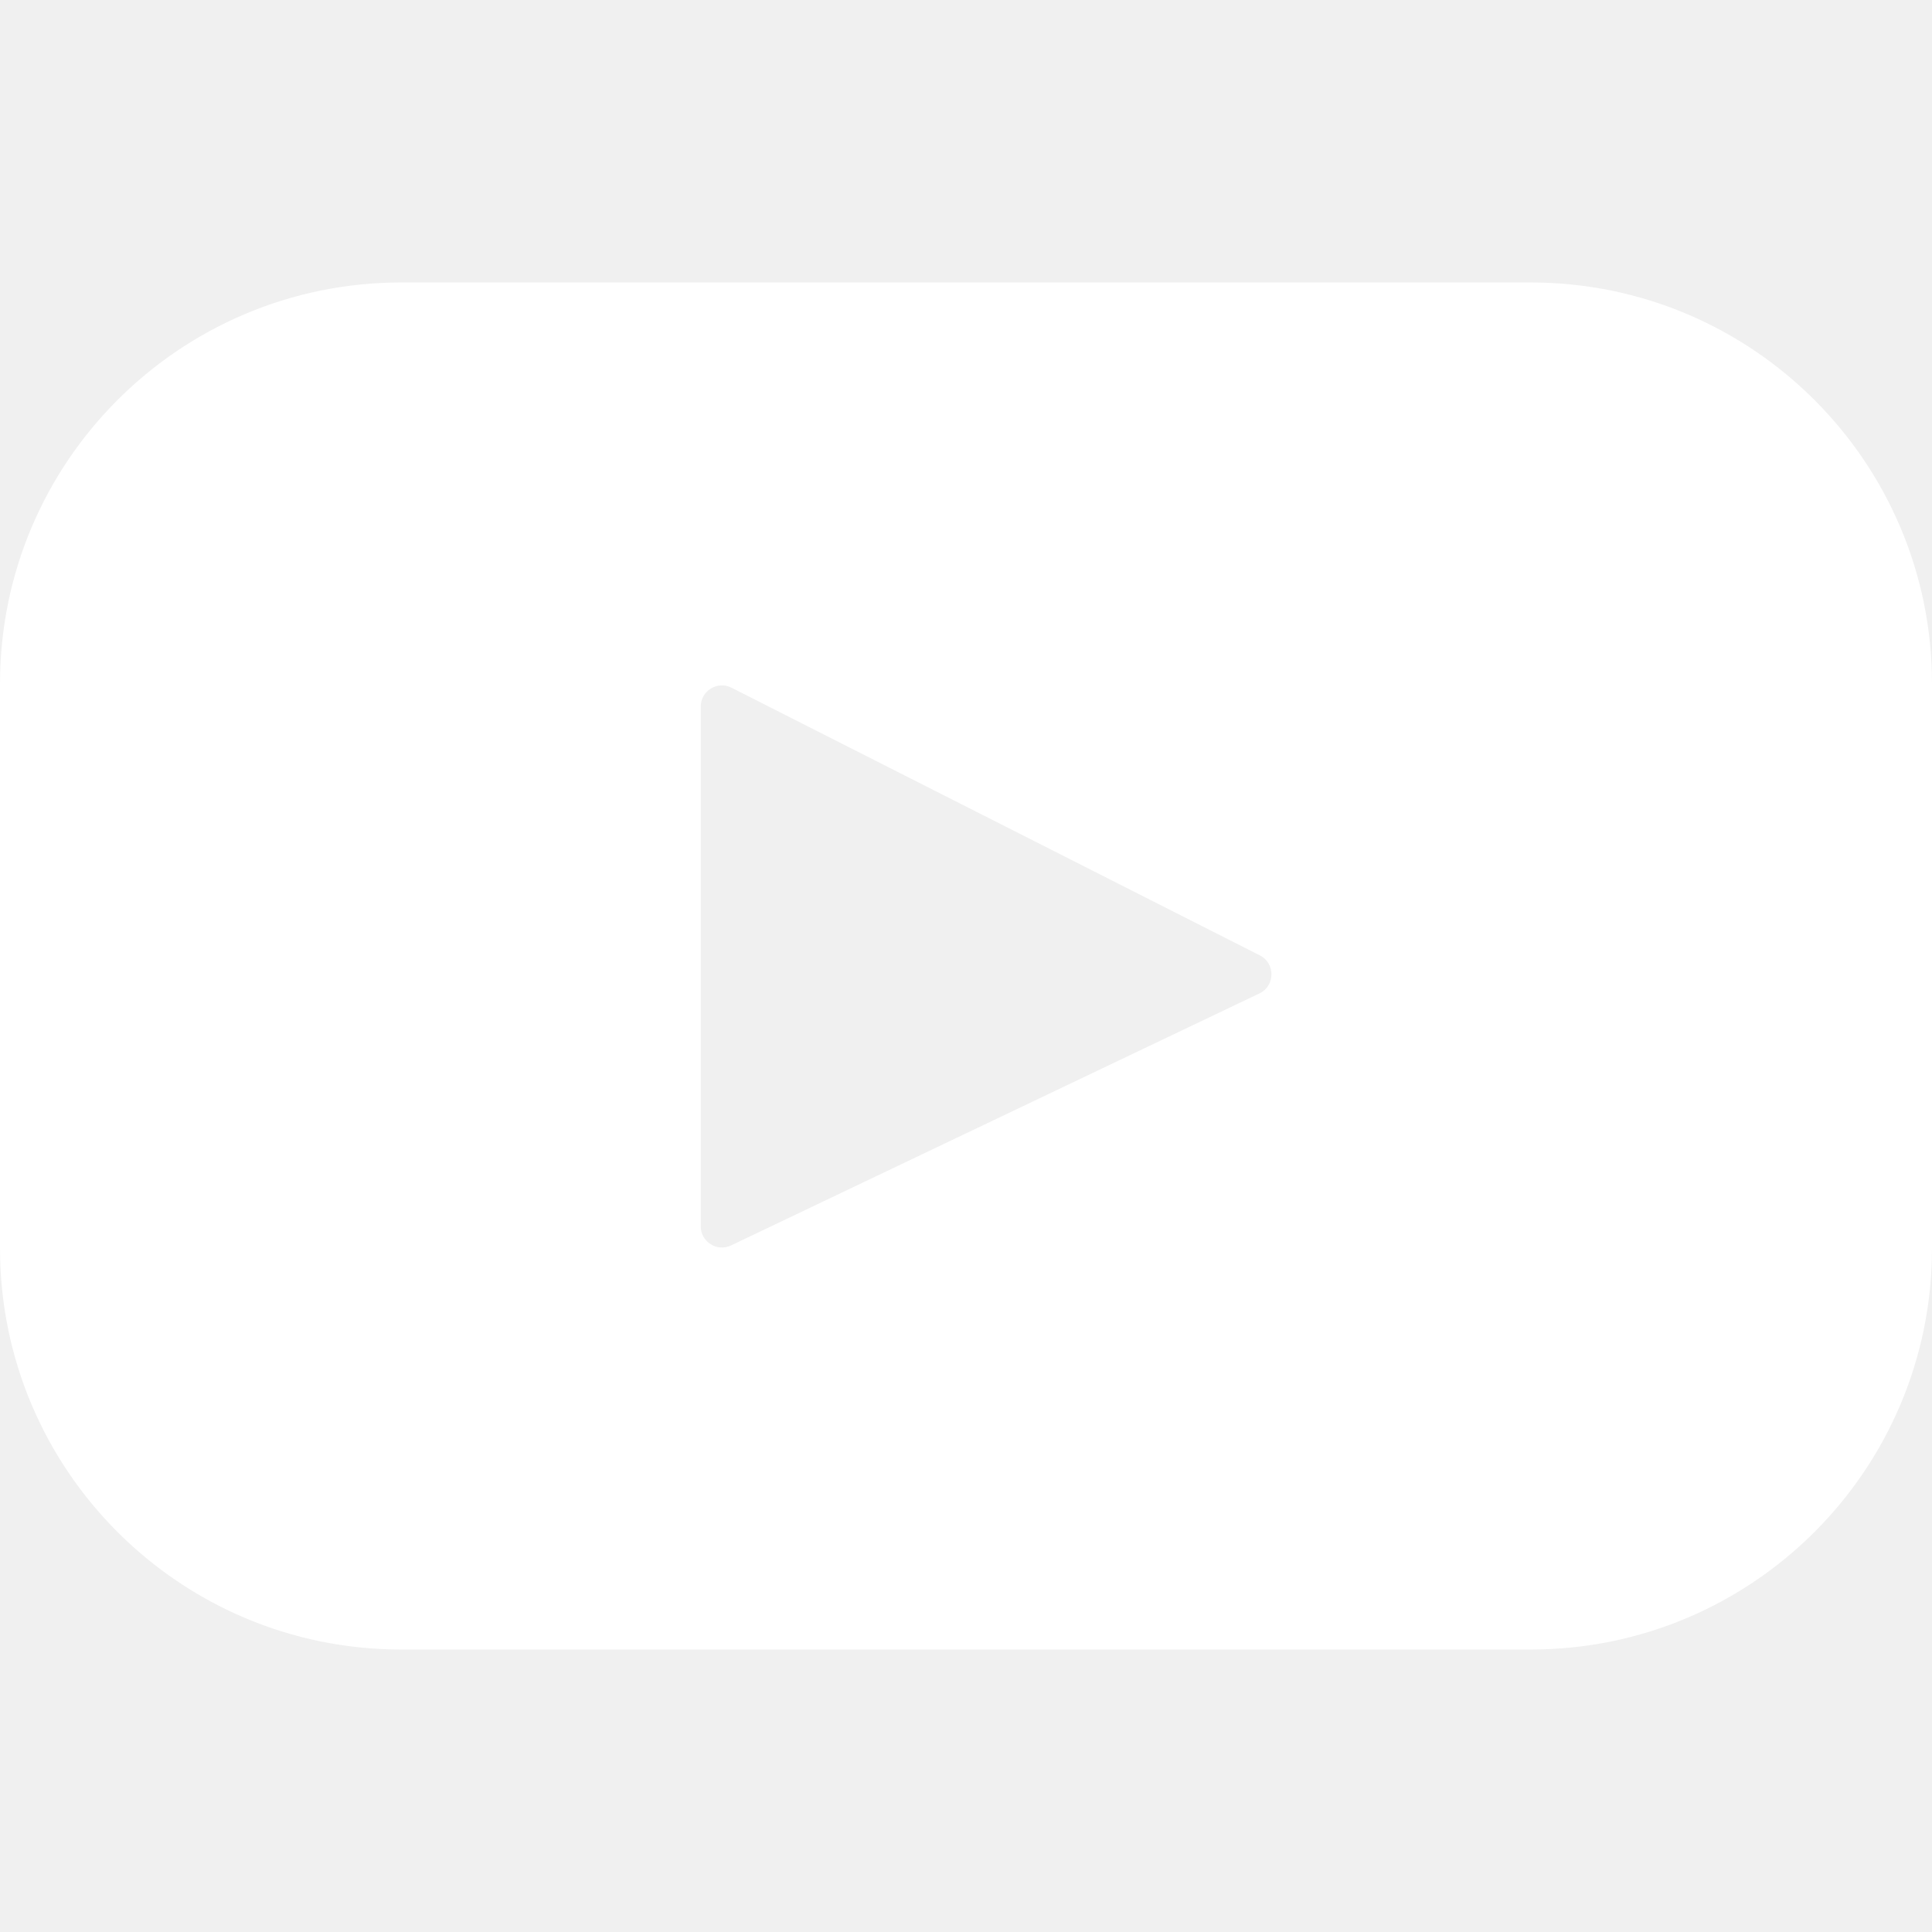
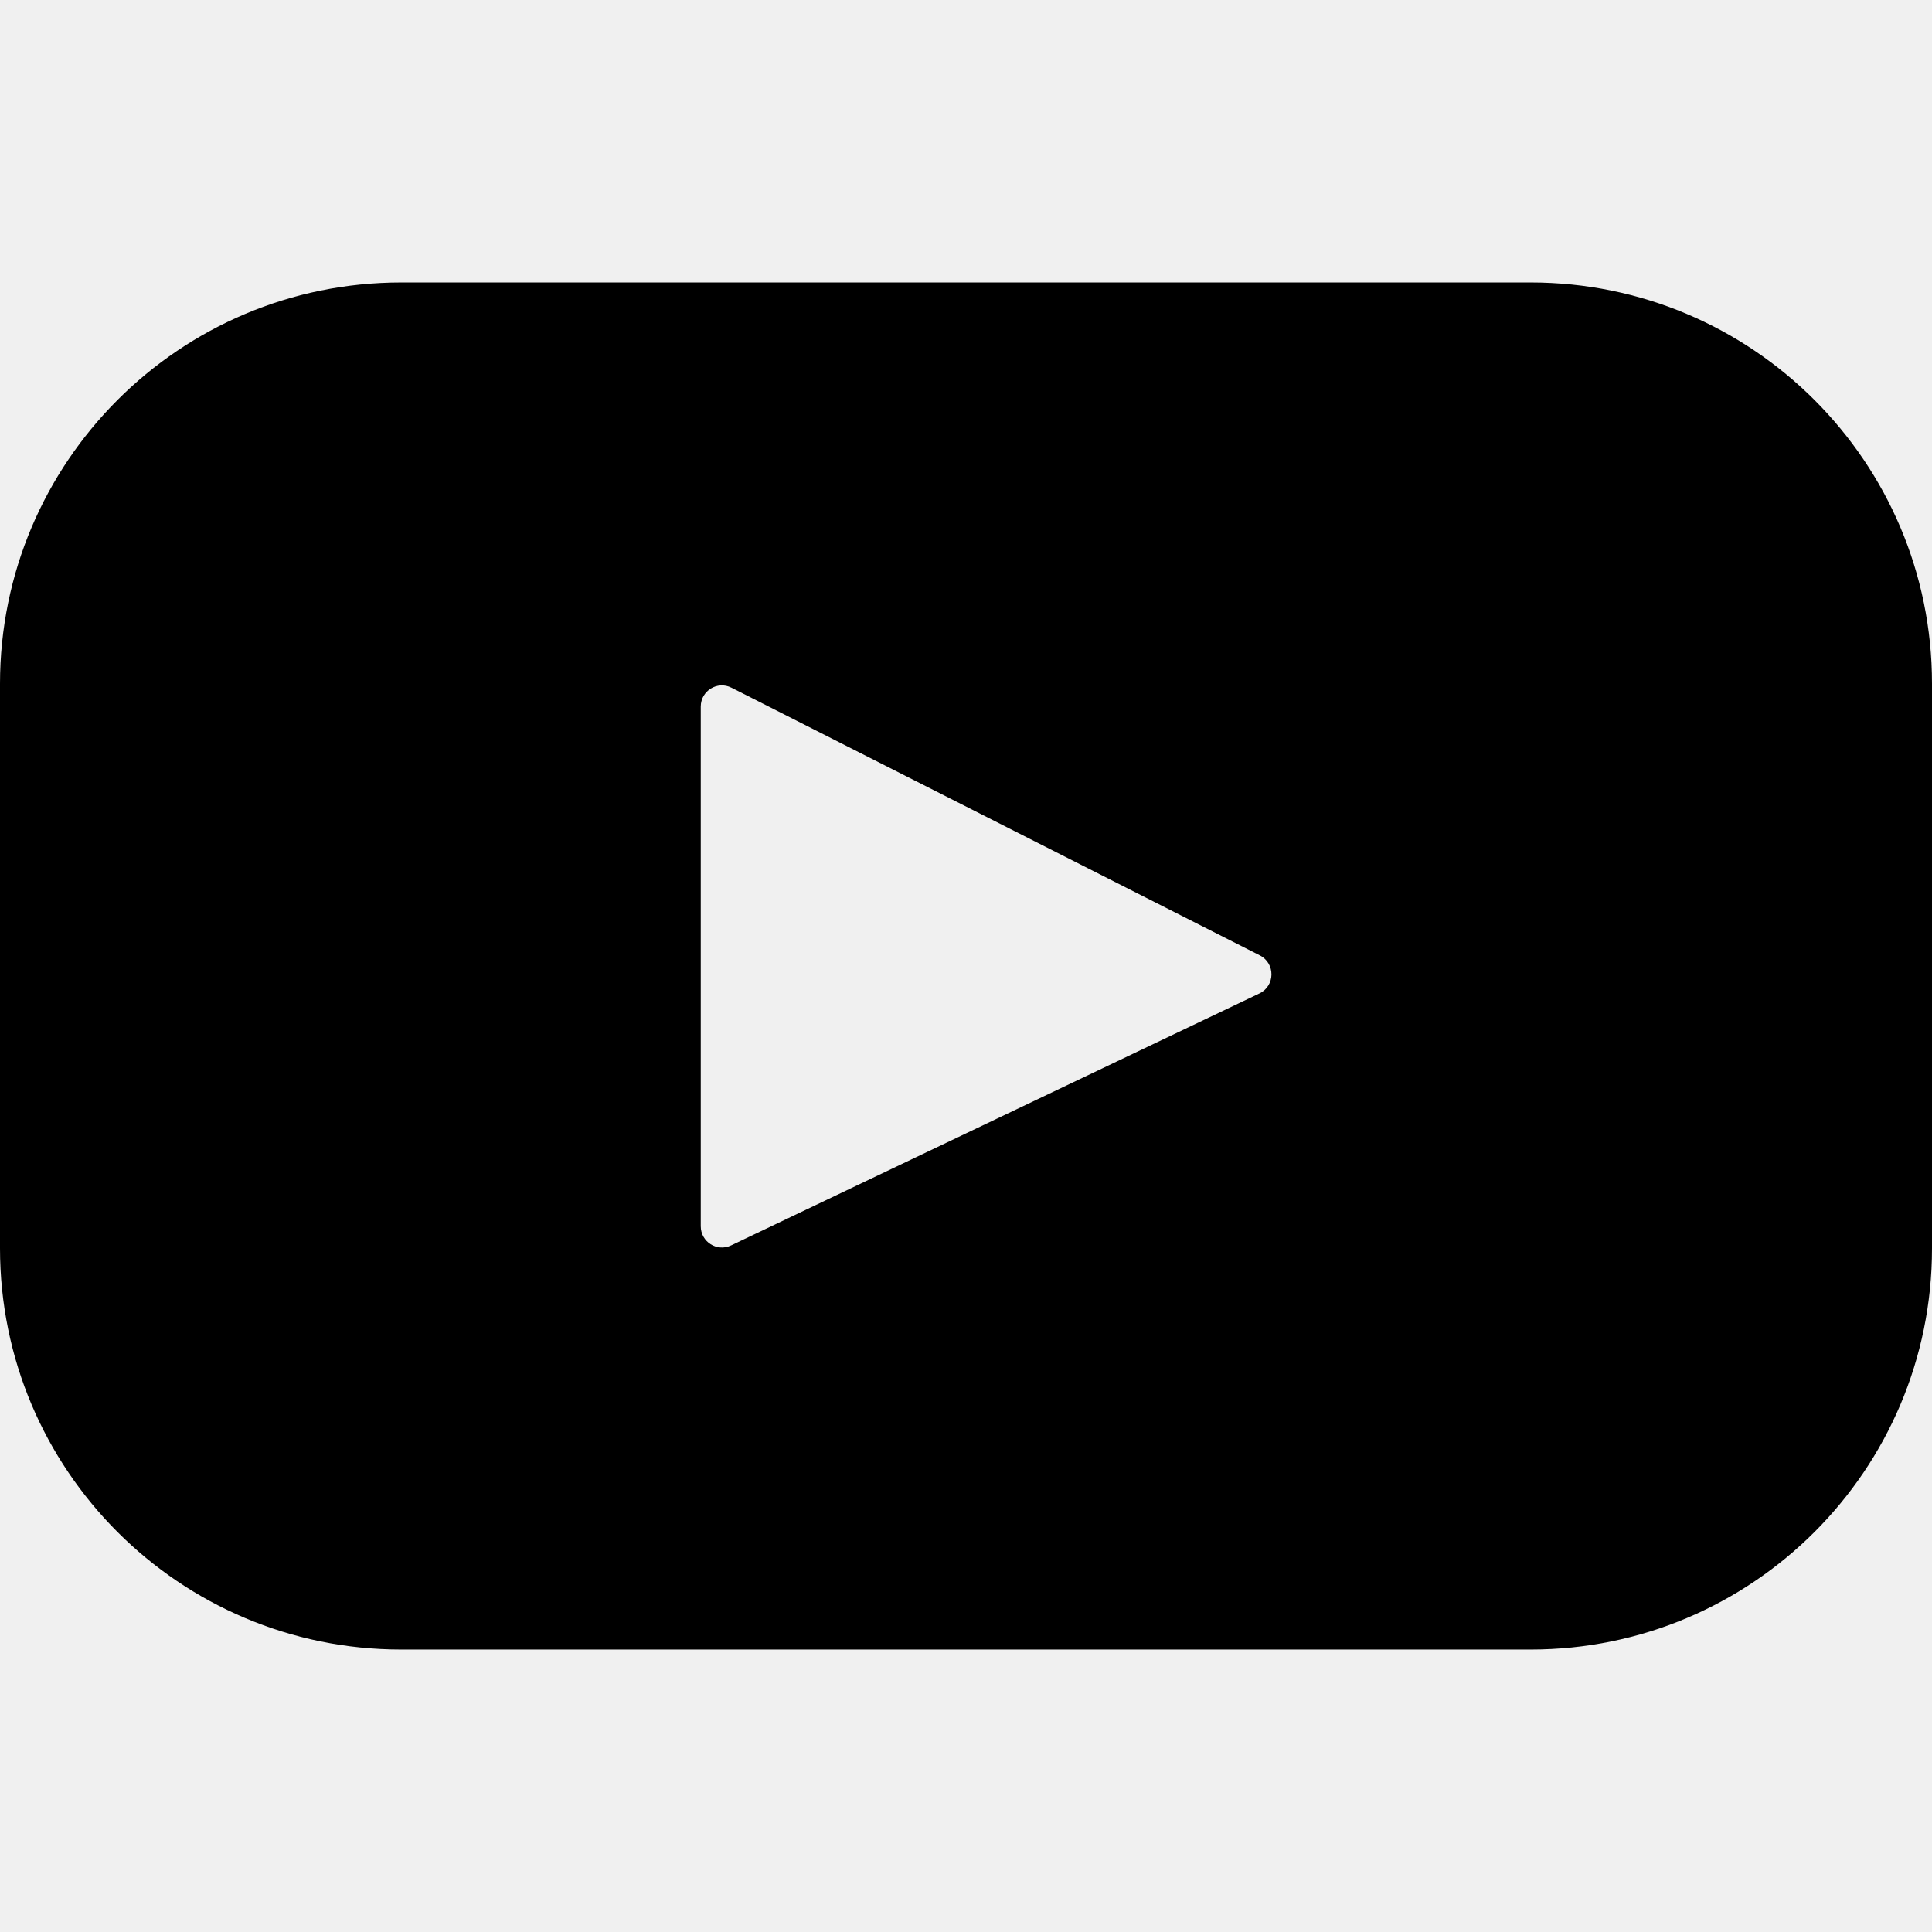
- <svg xmlns="http://www.w3.org/2000/svg" viewBox="0 0 24 24" fill="none">
-   <path d="M19.015 3.509H4.984C2.232 3.509 0 5.74 0 8.493V15.507C0 18.26 2.232 20.491 4.984 20.491H19.015C21.768 20.491 24 18.26 24 15.507V8.493C24 5.74 21.768 3.509 19.015 3.509ZM15.645 12.341L9.082 15.471C8.907 15.555 8.705 15.427 8.705 15.233V8.778C8.705 8.581 8.912 8.454 9.087 8.543L15.65 11.868C15.845 11.967 15.842 12.247 15.645 12.341Z" fill="white" />
+ <svg xmlns="http://www.w3.org/2000/svg" viewBox="0 0 24 24" class="fill-current">
+   <path d="M19.015 3.509H4.984C2.232 3.509 0 5.74 0 8.493V15.507C0 18.26 2.232 20.491 4.984 20.491H19.015C21.768 20.491 24 18.26 24 15.507V8.493C24 5.74 21.768 3.509 19.015 3.509ZM15.645 12.341L9.082 15.471C8.907 15.555 8.705 15.427 8.705 15.233V8.778C8.705 8.581 8.912 8.454 9.087 8.543L15.65 11.868C15.845 11.967 15.842 12.247 15.645 12.341Z" />
</svg>
